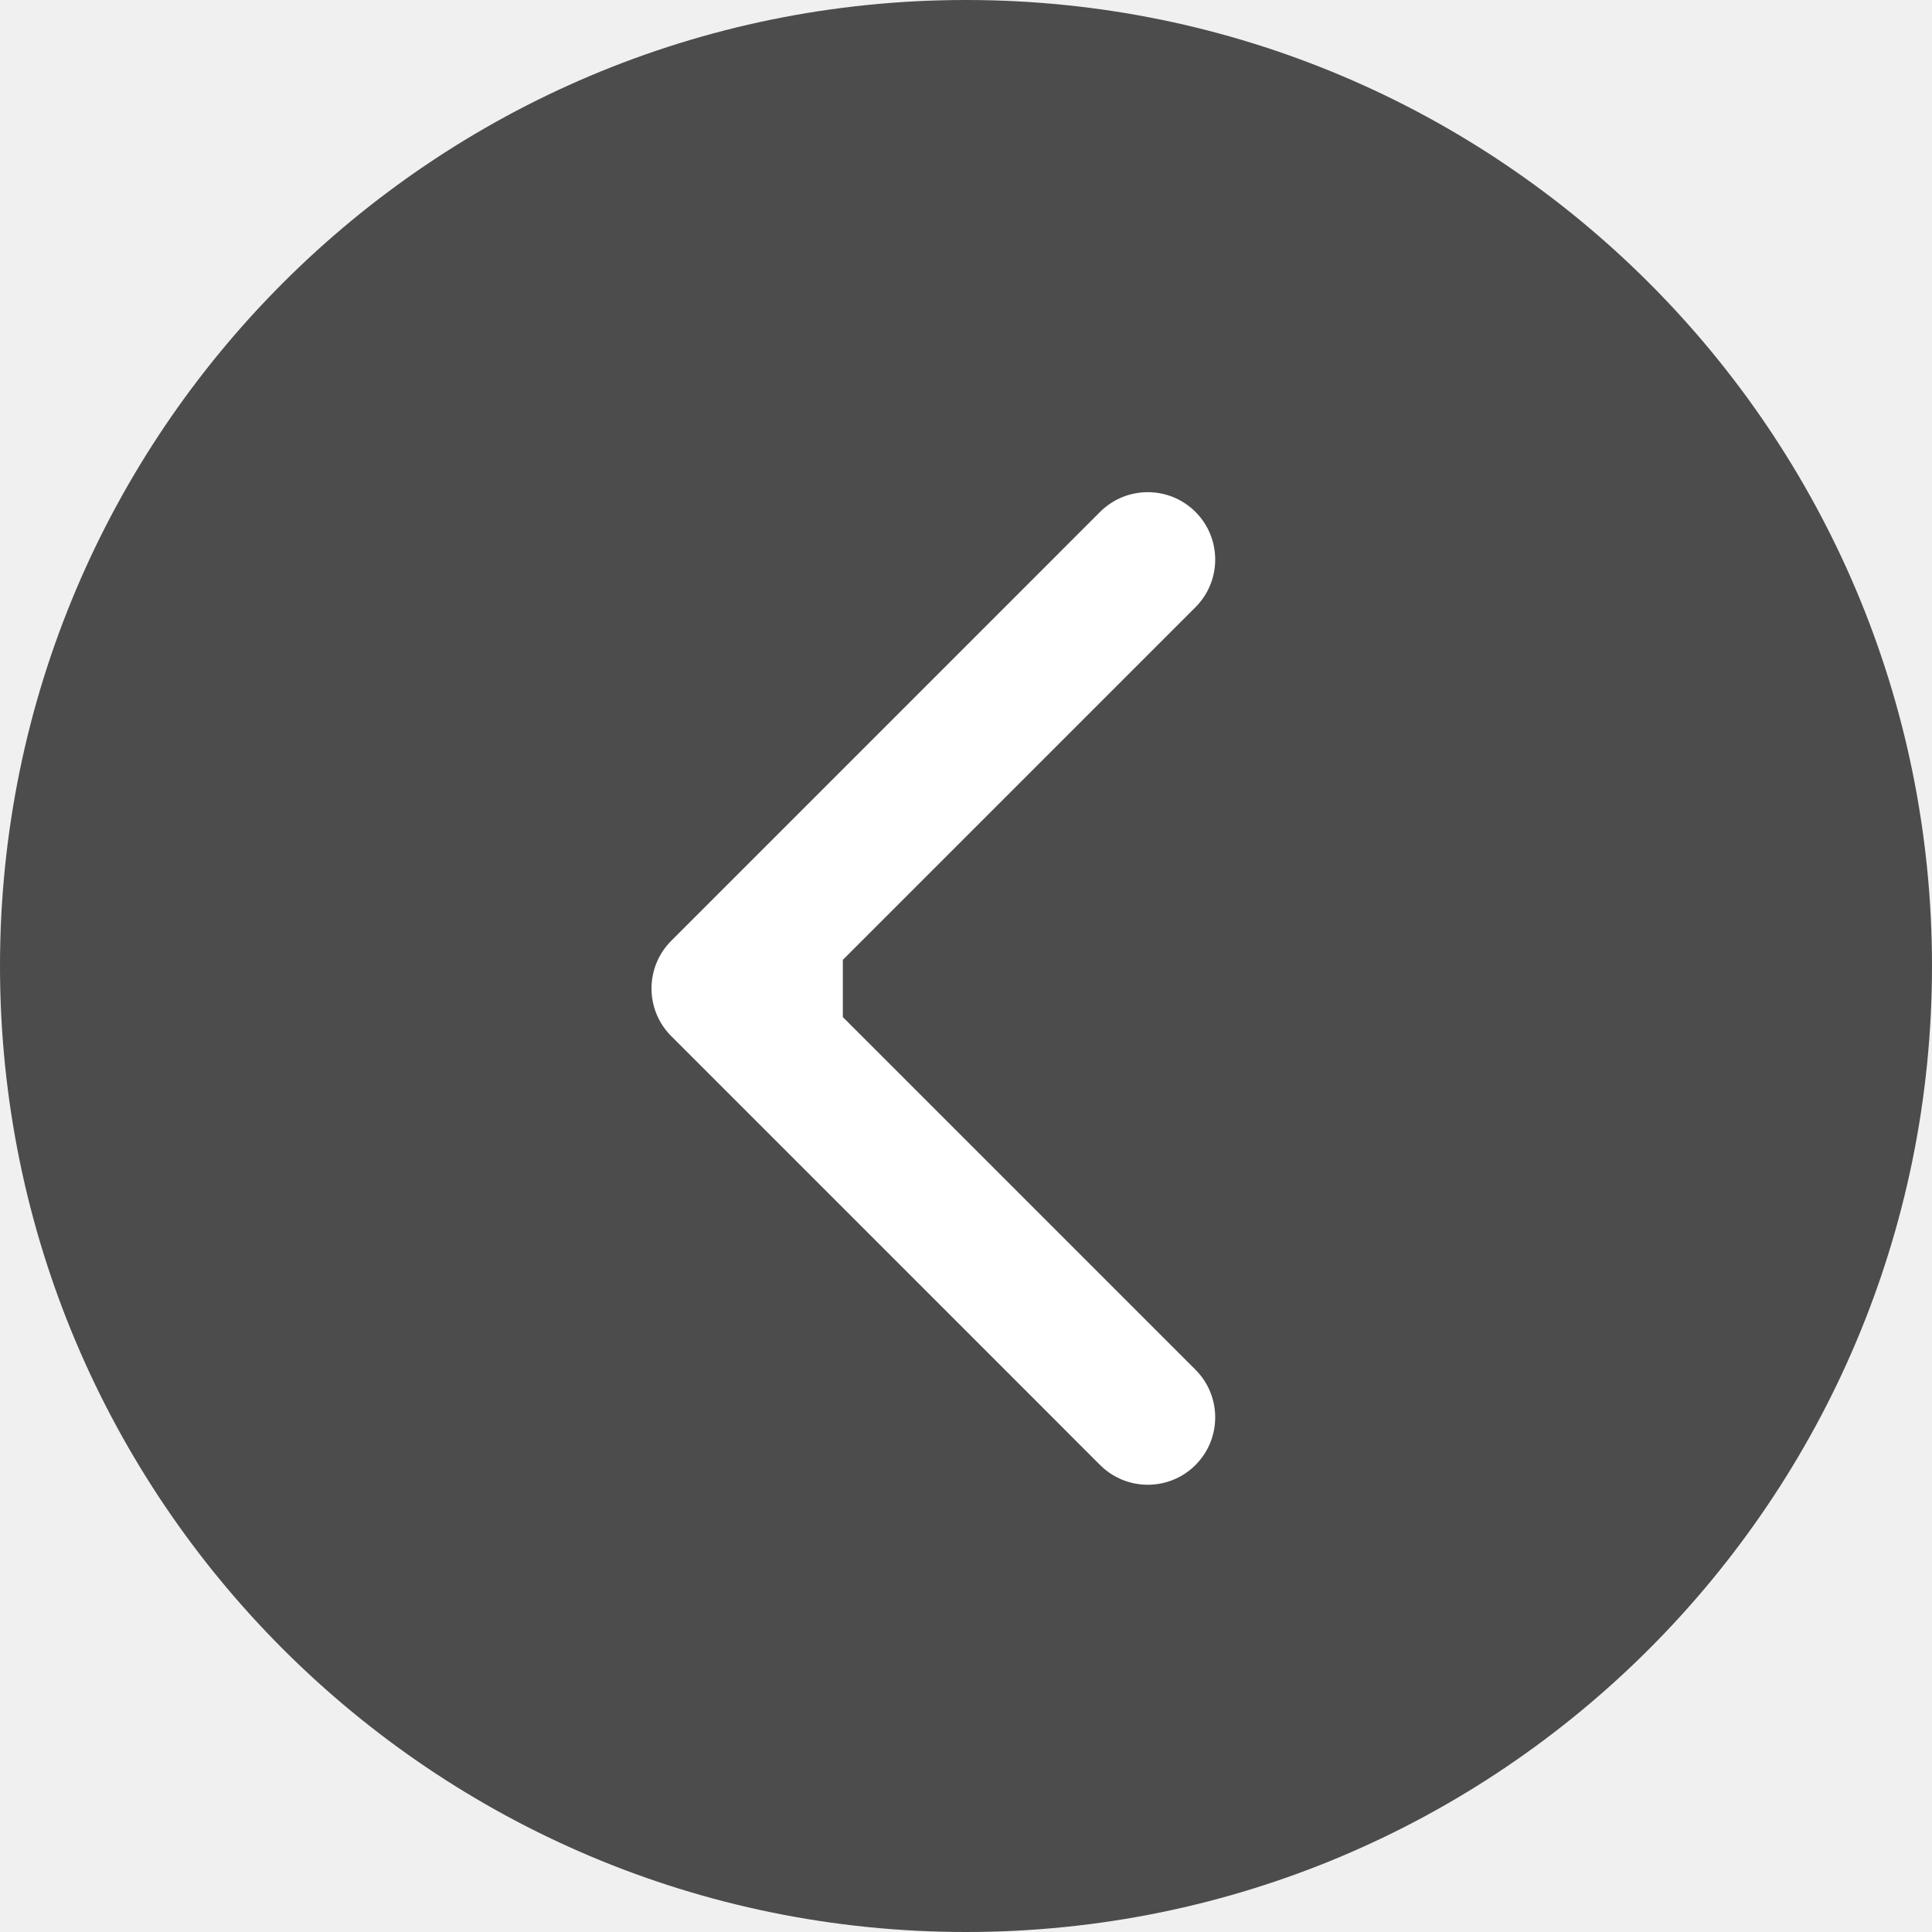
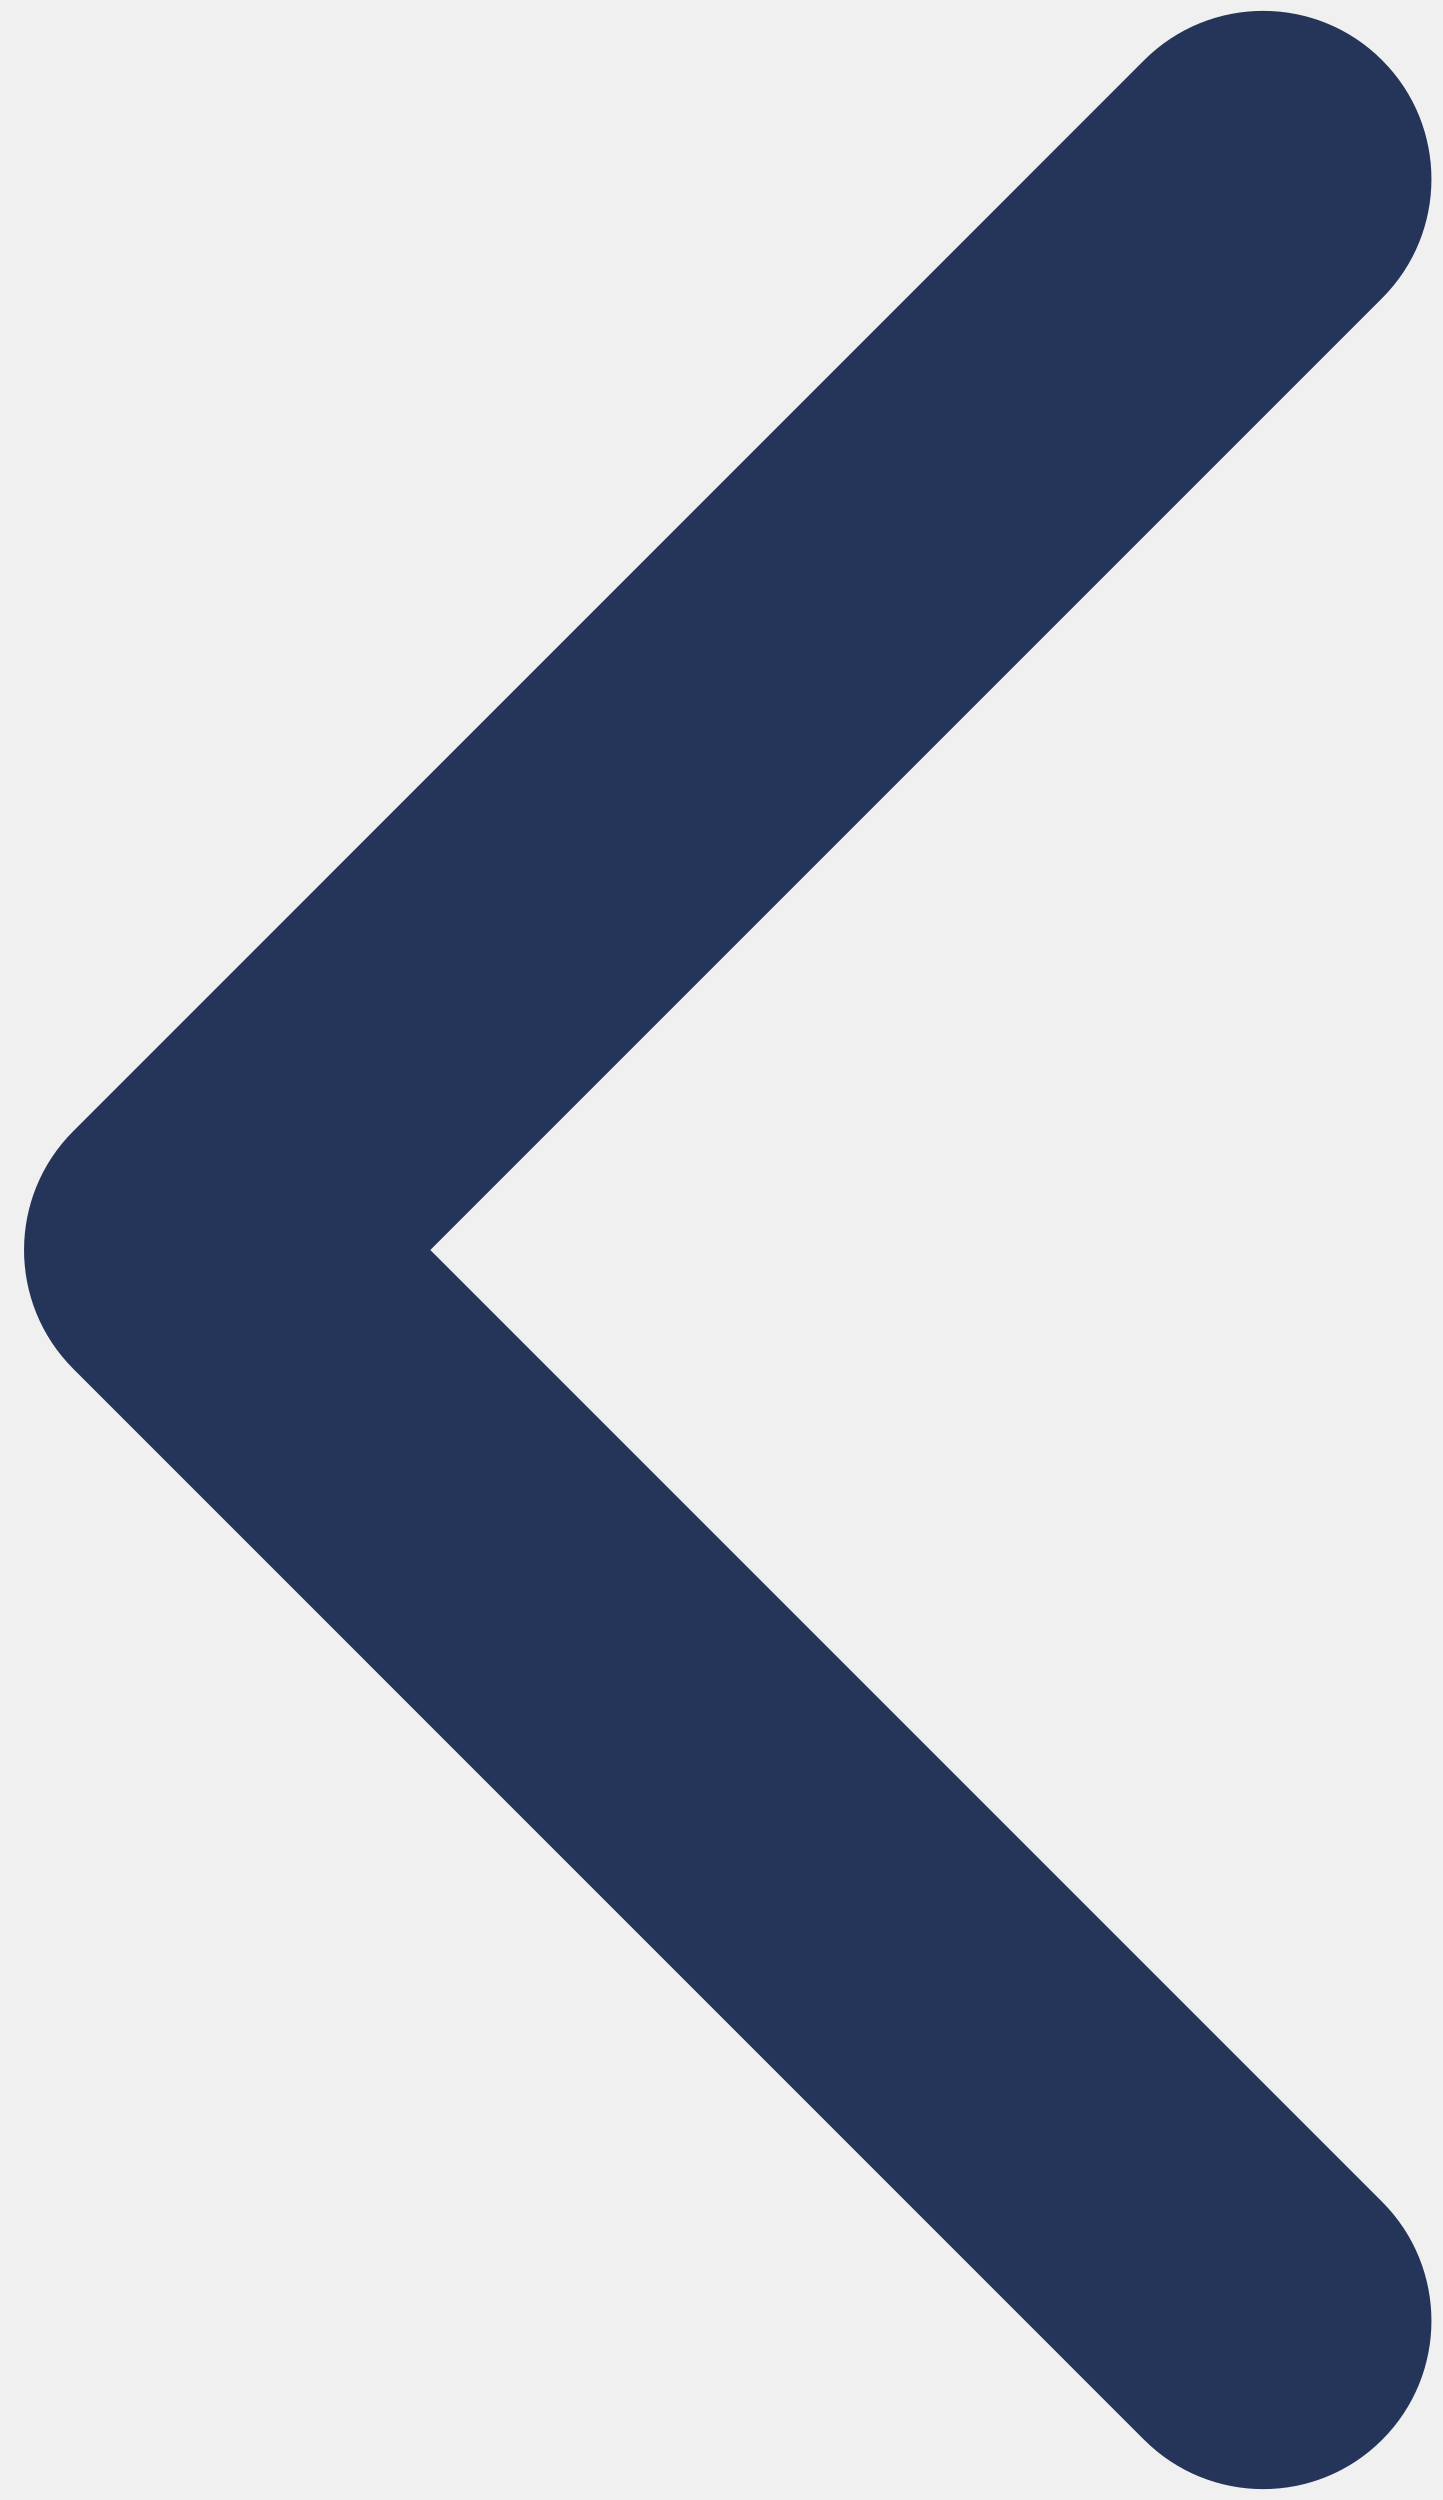
- <svg xmlns="http://www.w3.org/2000/svg" width="43" height="43" viewBox="0 0 43 43" fill="none">
-   <circle cx="21.5" cy="21.5" r="21.5" fill="#4C4C4C" />
-   <path d="M14.94 20.939C14.354 21.525 14.354 22.475 14.94 23.061L24.485 32.607C25.071 33.192 26.021 33.192 26.607 32.607C27.193 32.021 27.193 31.071 26.607 30.485L18.122 22L26.607 13.515C27.193 12.929 27.193 11.979 26.607 11.393C26.021 10.808 25.071 10.808 24.485 11.393L14.94 20.939ZM18.759 20.5H16V23.5H18.759V20.5Z" fill="white" />
+ <svg xmlns="http://www.w3.org/2000/svg" width="15" height="26" viewBox="0 0 15 26" fill="none">
+   <path d="M0.763 11.763C0.079 12.446 0.079 13.554 0.763 14.237L11.899 25.374C12.583 26.058 13.691 26.058 14.374 25.374C15.058 24.691 15.058 23.583 14.374 22.899L4.475 13L14.374 3.101C15.058 2.417 15.058 1.309 14.374 0.626C13.691 -0.058 12.583 -0.058 11.899 0.626L0.763 11.763ZM3 11.25H2V14.75H3V11.25Z" fill="#253559" />
</svg>
